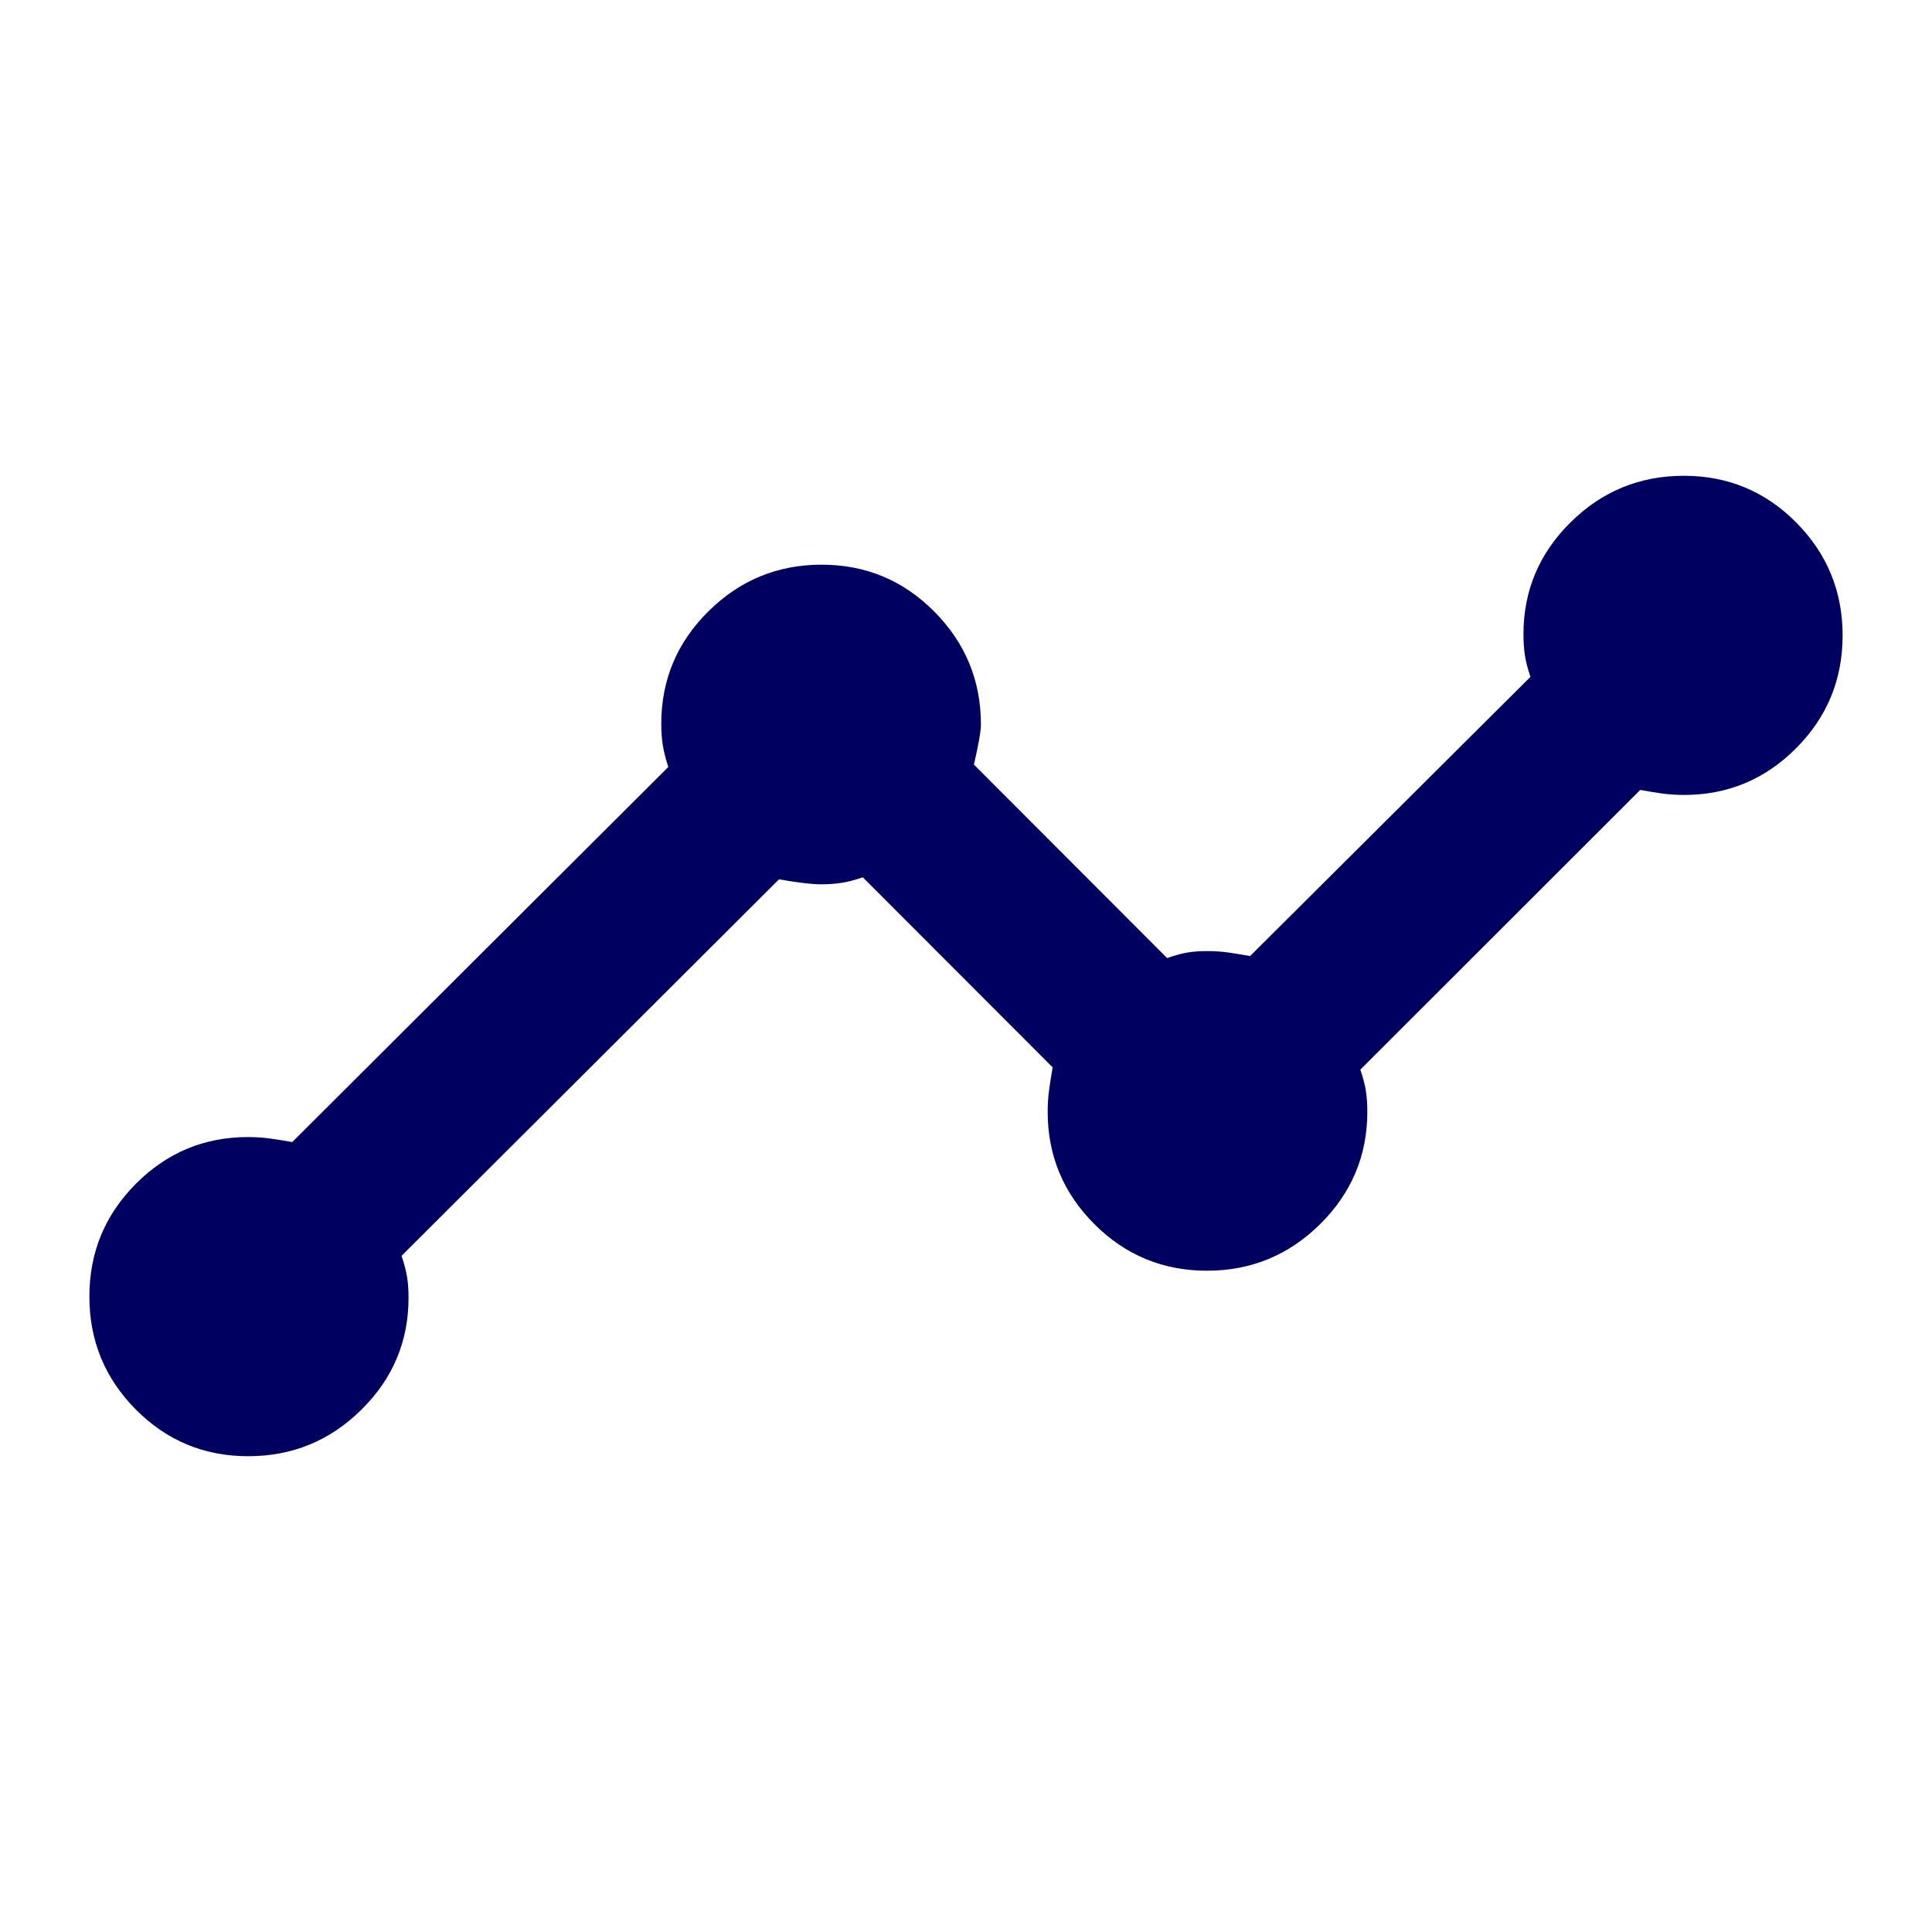
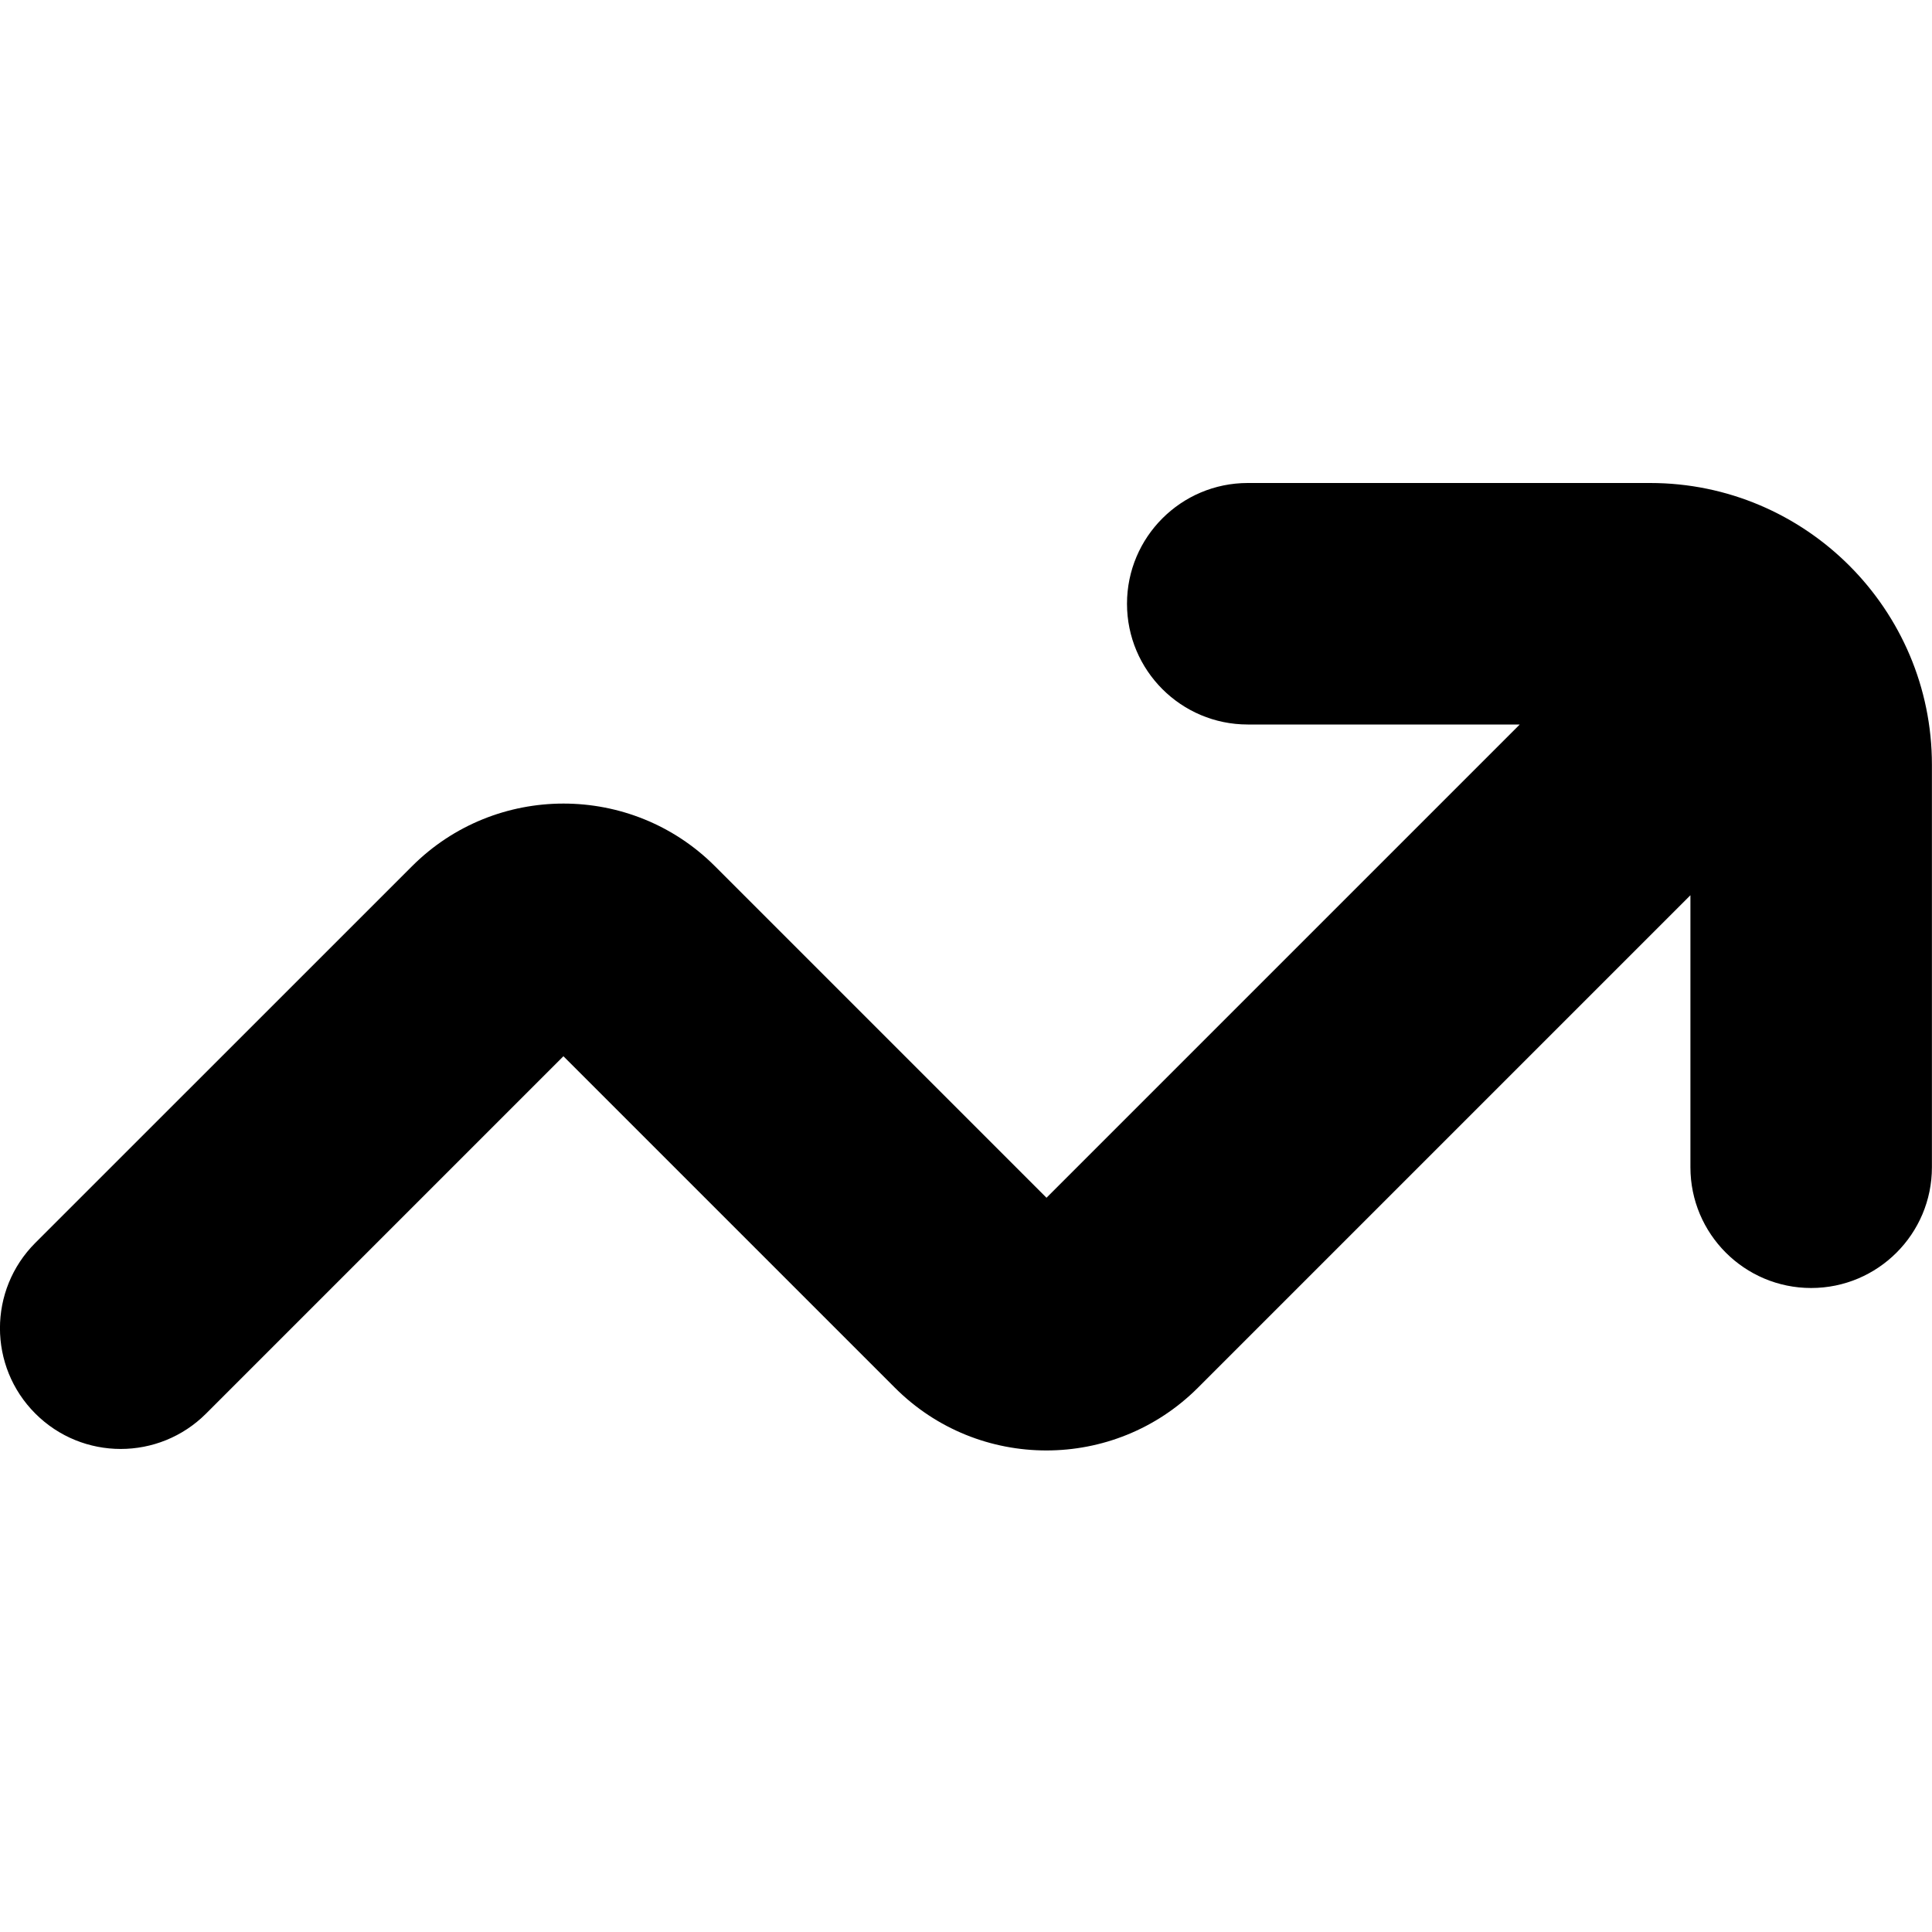
- <svg xmlns="http://www.w3.org/2000/svg" height="20" viewBox="0 -960 960 960" width="20">
-   <defs />
-   <path d="M123.339-236.413q-32.86 0-55.893-23.245t-23.033-56.105q0-32.861 23.132-56.049Q90.677-395 123.159-395q5.906 0 11.124.739 5.217.739 10.935 1.739l186.847-186.366q-2-6.199-2.739-10.916-.739-4.718-.739-10.64 0-32.575 23.4-55.772 23.401-23.197 56.261-23.197 32.861 0 56.013 23.327 23.152 23.328 23.152 56.086 0 4.913-3.478 19.913l96.012 96.152q5.618-2 9.954-2.739 4.335-.739 9.956-.739 5.621 0 10.719.739 5.098.739 10.576 1.739l139.326-138.746q-2-5.819-2.739-10.536-.739-4.718-.739-10.624 0-32.483 23.4-55.614 23.401-23.132 56.261-23.132 32.861 0 55.893 23.245 23.033 23.245 23.033 56.105 0 32.861-23.132 56.049Q869.324-565 836.841-565q-5.906 0-11.124-.739-5.217-.739-10.695-1.739L675.935-428.492q2 5.818 2.739 10.416.739 4.598.739 10.52 0 32.575-23.4 55.772-23.401 23.197-56.261 23.197-32.861 0-56.013-23.197t-23.152-55.772q0-5.922.739-11.14.739-5.217 1.739-10.934l-94.341-94.435q-5.811 2-10.528 2.739-4.718.739-10.196.739-6.913 0-20.913-2.478L199.522-335.981q2 5.959 2.739 10.437.739 4.479.739 10.385 0 32.483-23.4 55.614-23.401 23.132-56.261 23.132Z" style="fill: #000060;" />
+ <svg xmlns="http://www.w3.org/2000/svg" id="Layer_1" data-name="Layer 1" viewBox="0 0 24 24" width="512" height="512">
+   <path d="M20.5,6h-5c-.828,0-1.5,.672-1.5,1.5s.672,1.5,1.5,1.5h3.379l-5.879,5.879-4.119-4.119c-1.037-1.037-2.725-1.037-3.762,0L.439,15.439c-.586,.586-.586,1.535,0,2.121s1.535,.586,2.121,0l4.439-4.439,4.119,4.119c.519,.519,1.199,.778,1.881,.778s1.362-.26,1.881-.778l6.119-6.119v3.379c0,.828,.672,1.5,1.5,1.5s1.5-.672,1.5-1.5v-5c0-1.93-1.57-3.5-3.5-3.5Z" />
</svg>
